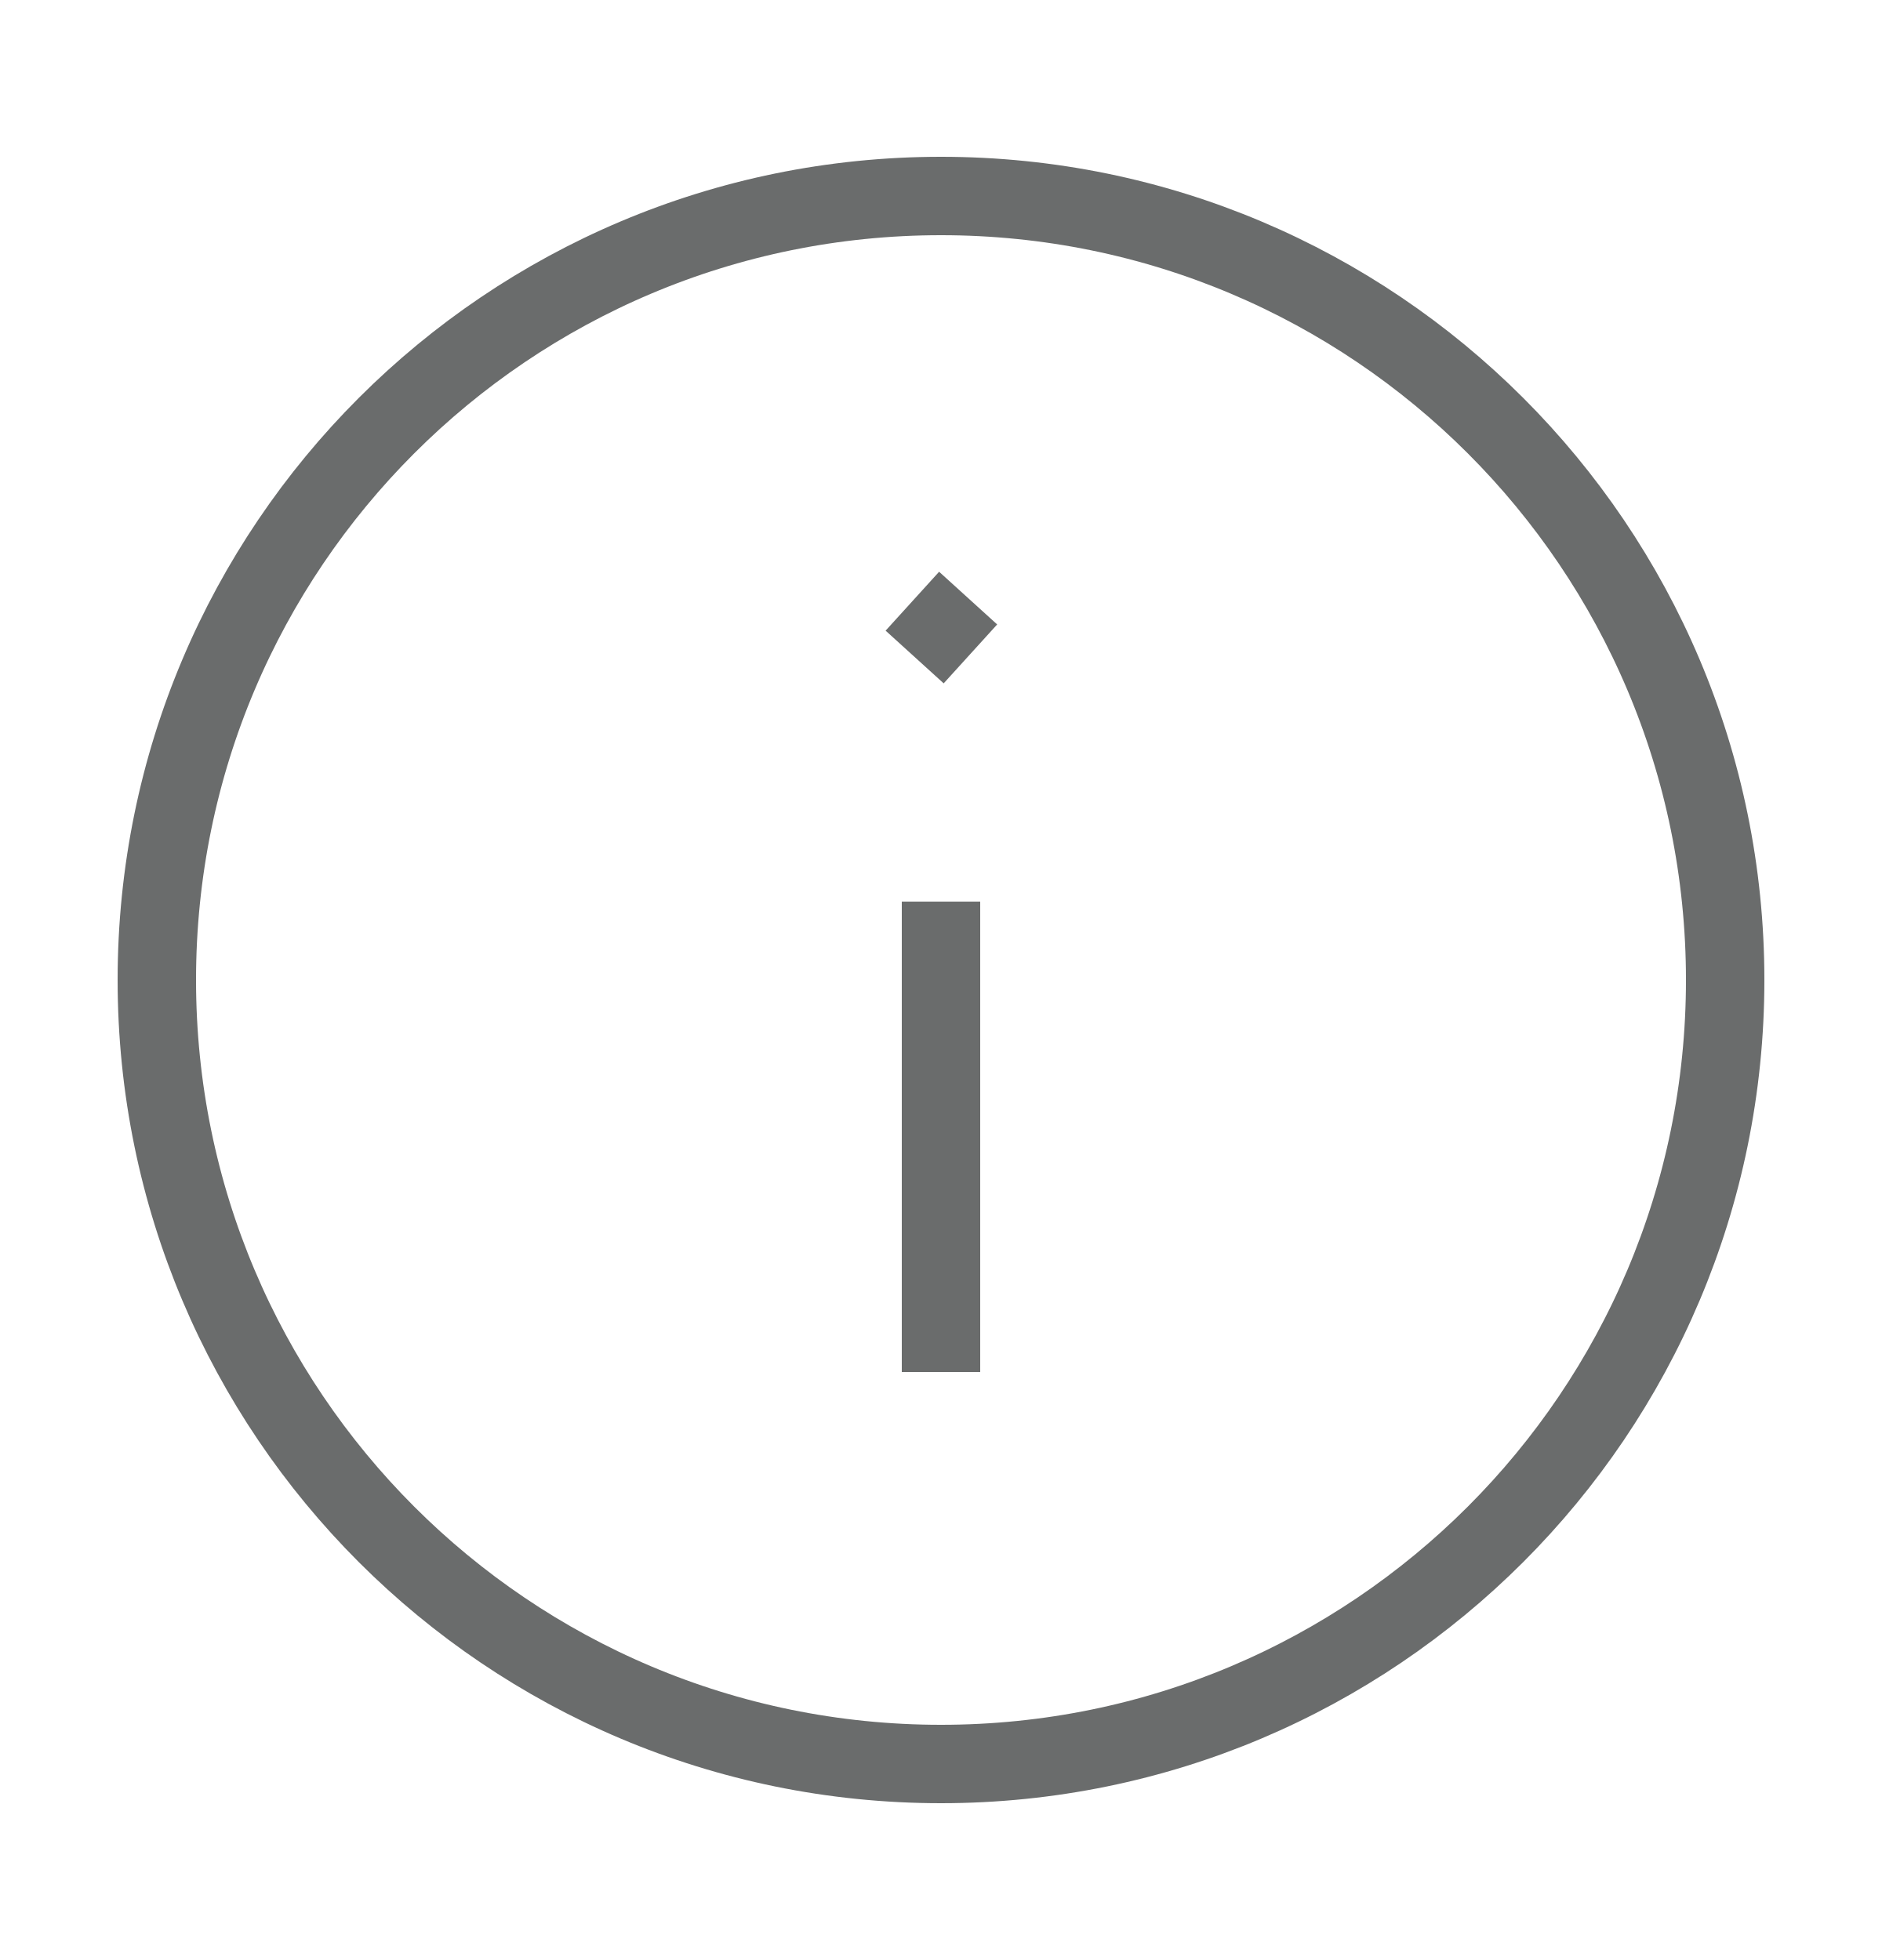
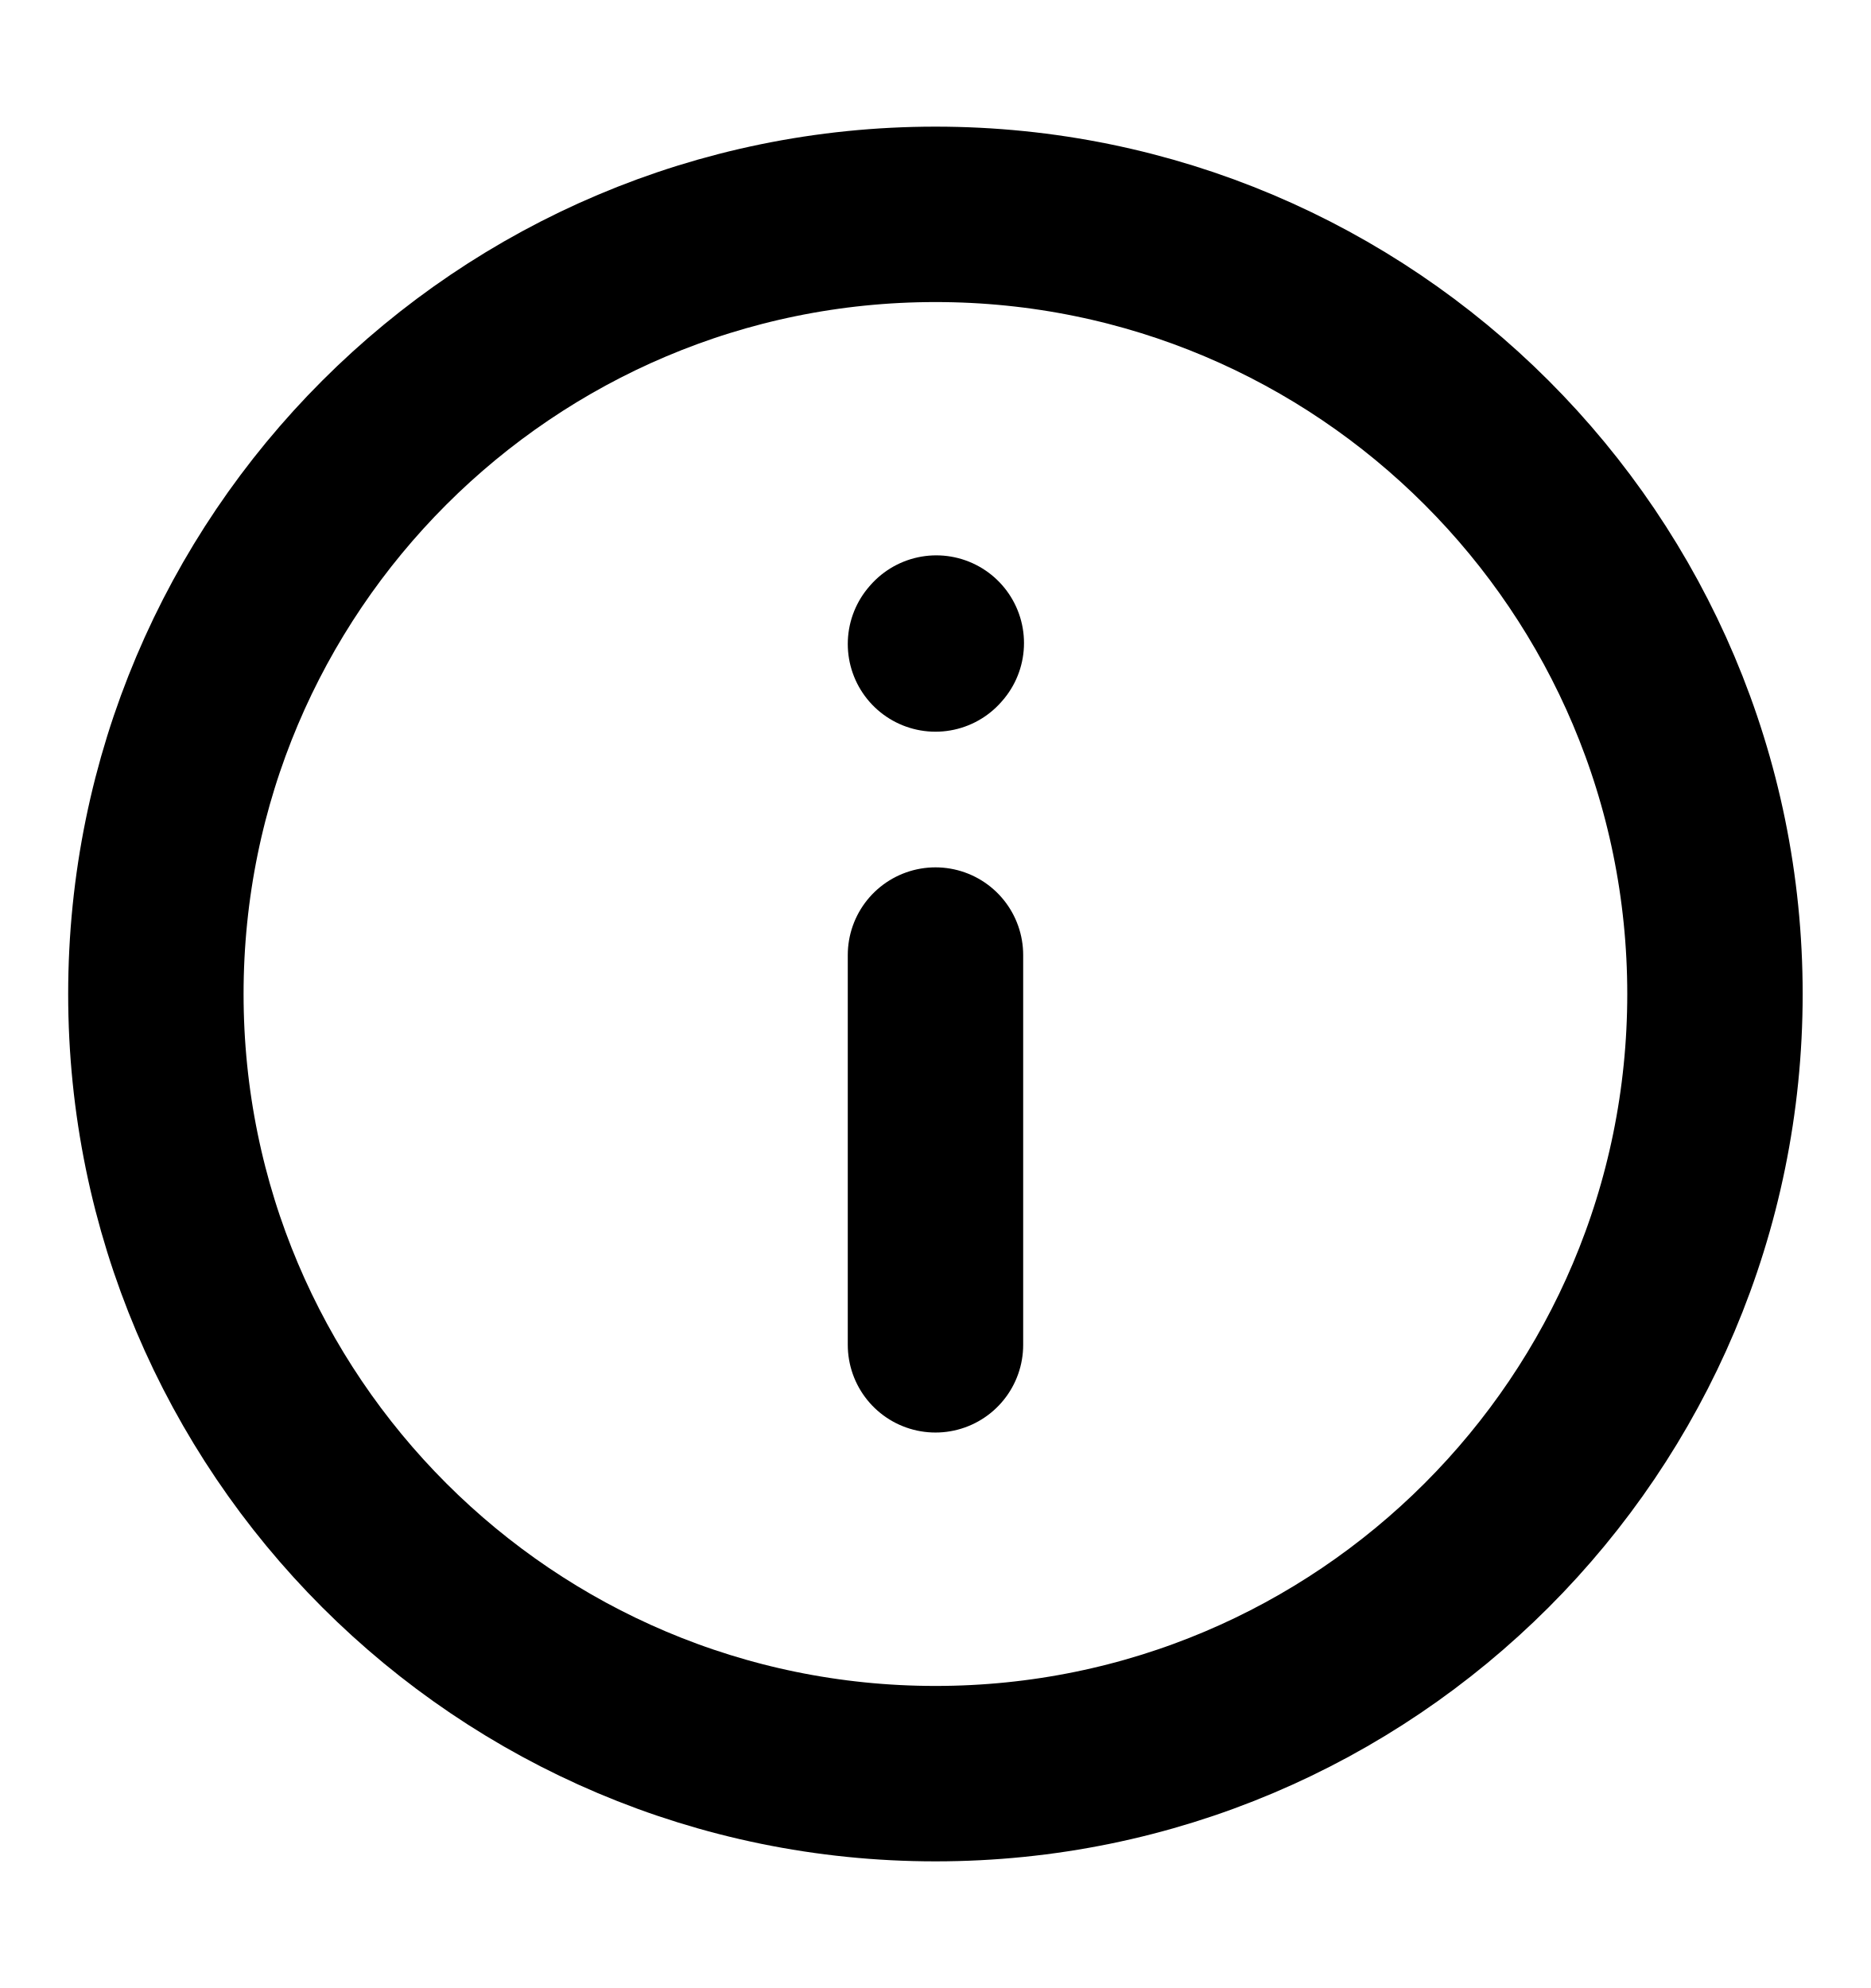
- <svg xmlns="http://www.w3.org/2000/svg" width="24" height="25" viewBox="0 0 24 25" fill="none">
-   <path d="M12 12V17" stroke="#6A6C6C" stroke-linecap="square" />
-   <path d="M12 8.01L12.01 7.999" stroke="#6A6C6C" stroke-linecap="square" />
-   <path d="M12 22.5C17.523 22.5 22 18.023 22 12.5C22 6.977 17.523 2.5 12 2.5C6.477 2.5 2 6.977 2 12.5C2 18.023 6.477 22.5 12 22.5Z" stroke="#6A6C6C" stroke-linecap="square" />
+ <svg xmlns="http://www.w3.org/2000/svg" width="16" height="17" viewBox="0 0 16 17" fill="none">
+   <path d="M8 8.167V11.5" stroke="currentColor" stroke-width="1.5" stroke-linecap="round" stroke-linejoin="round" />
+   <path d="M8 5.507L8.007 5.499" stroke="currentColor" stroke-width="1.5" stroke-linecap="round" stroke-linejoin="round" />
+   <path d="M8 15.167C11.682 15.167 14.666 12.182 14.666 8.5C14.666 4.818 11.682 1.833 8 1.833C4.318 1.833 1.333 4.818 1.333 8.5C1.333 12.182 4.318 15.167 8 15.167Z" stroke="currentColor" stroke-width="1.5" stroke-linecap="round" stroke-linejoin="round" />
</svg>
